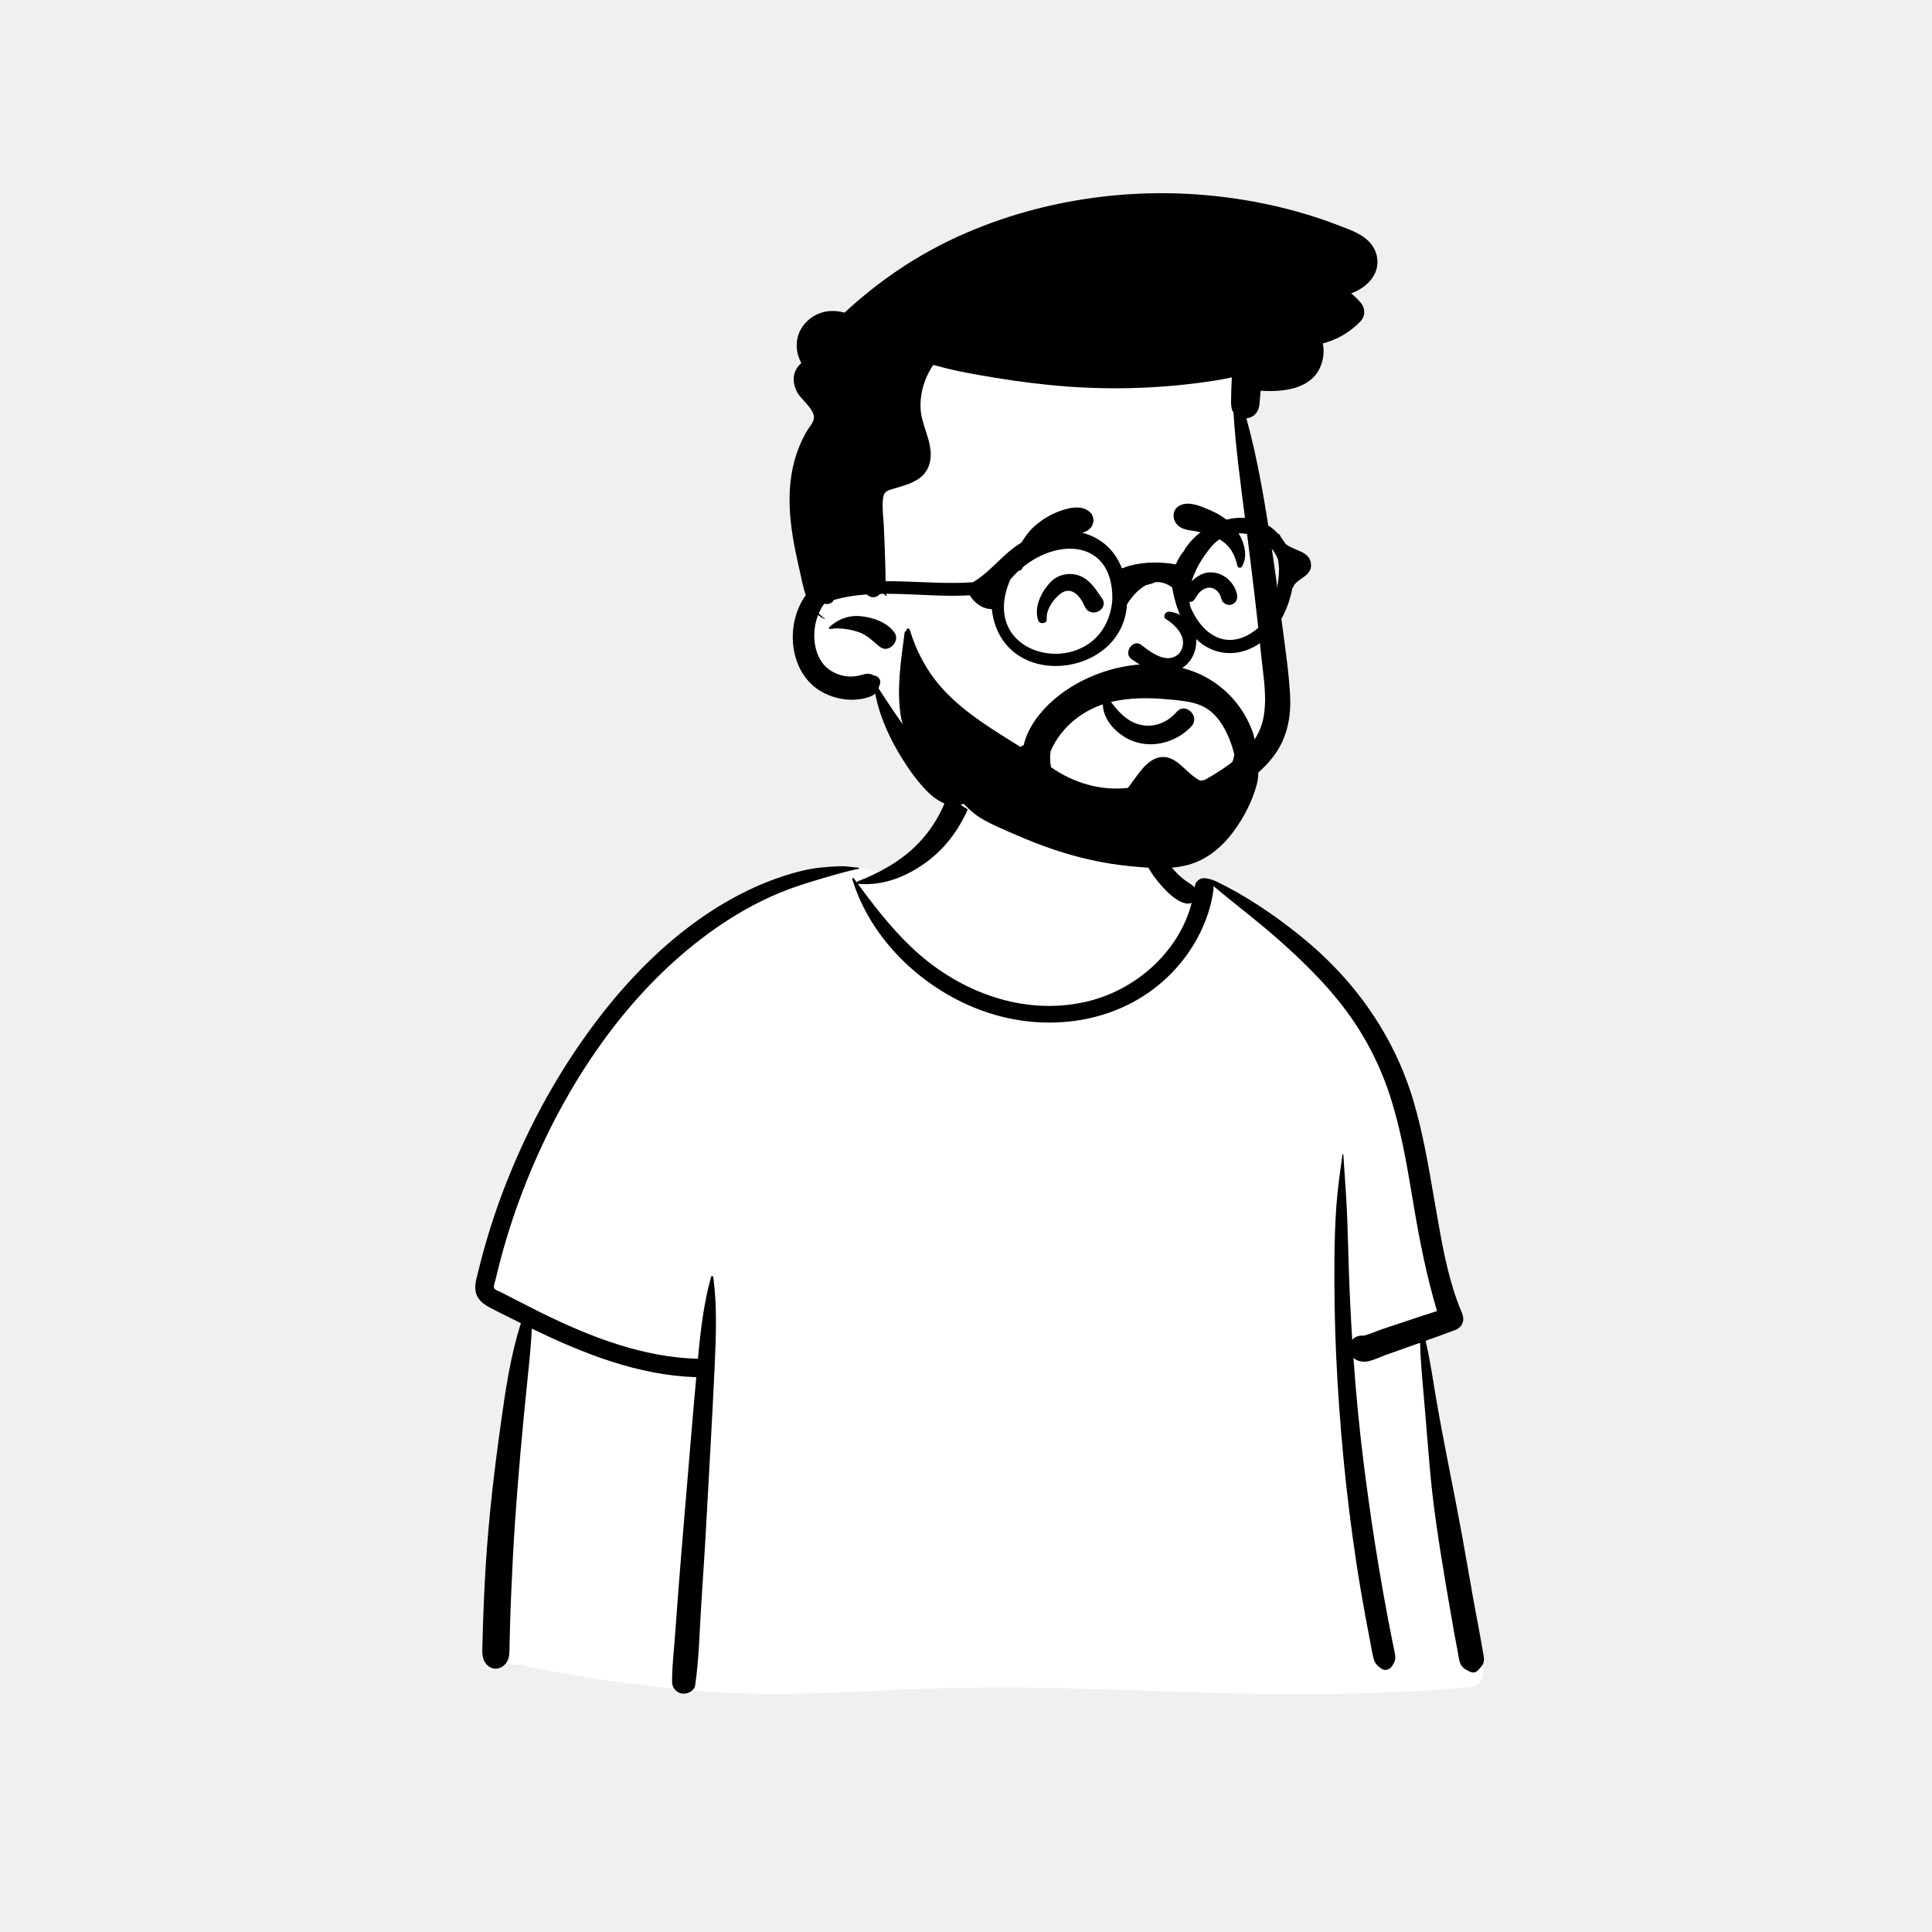
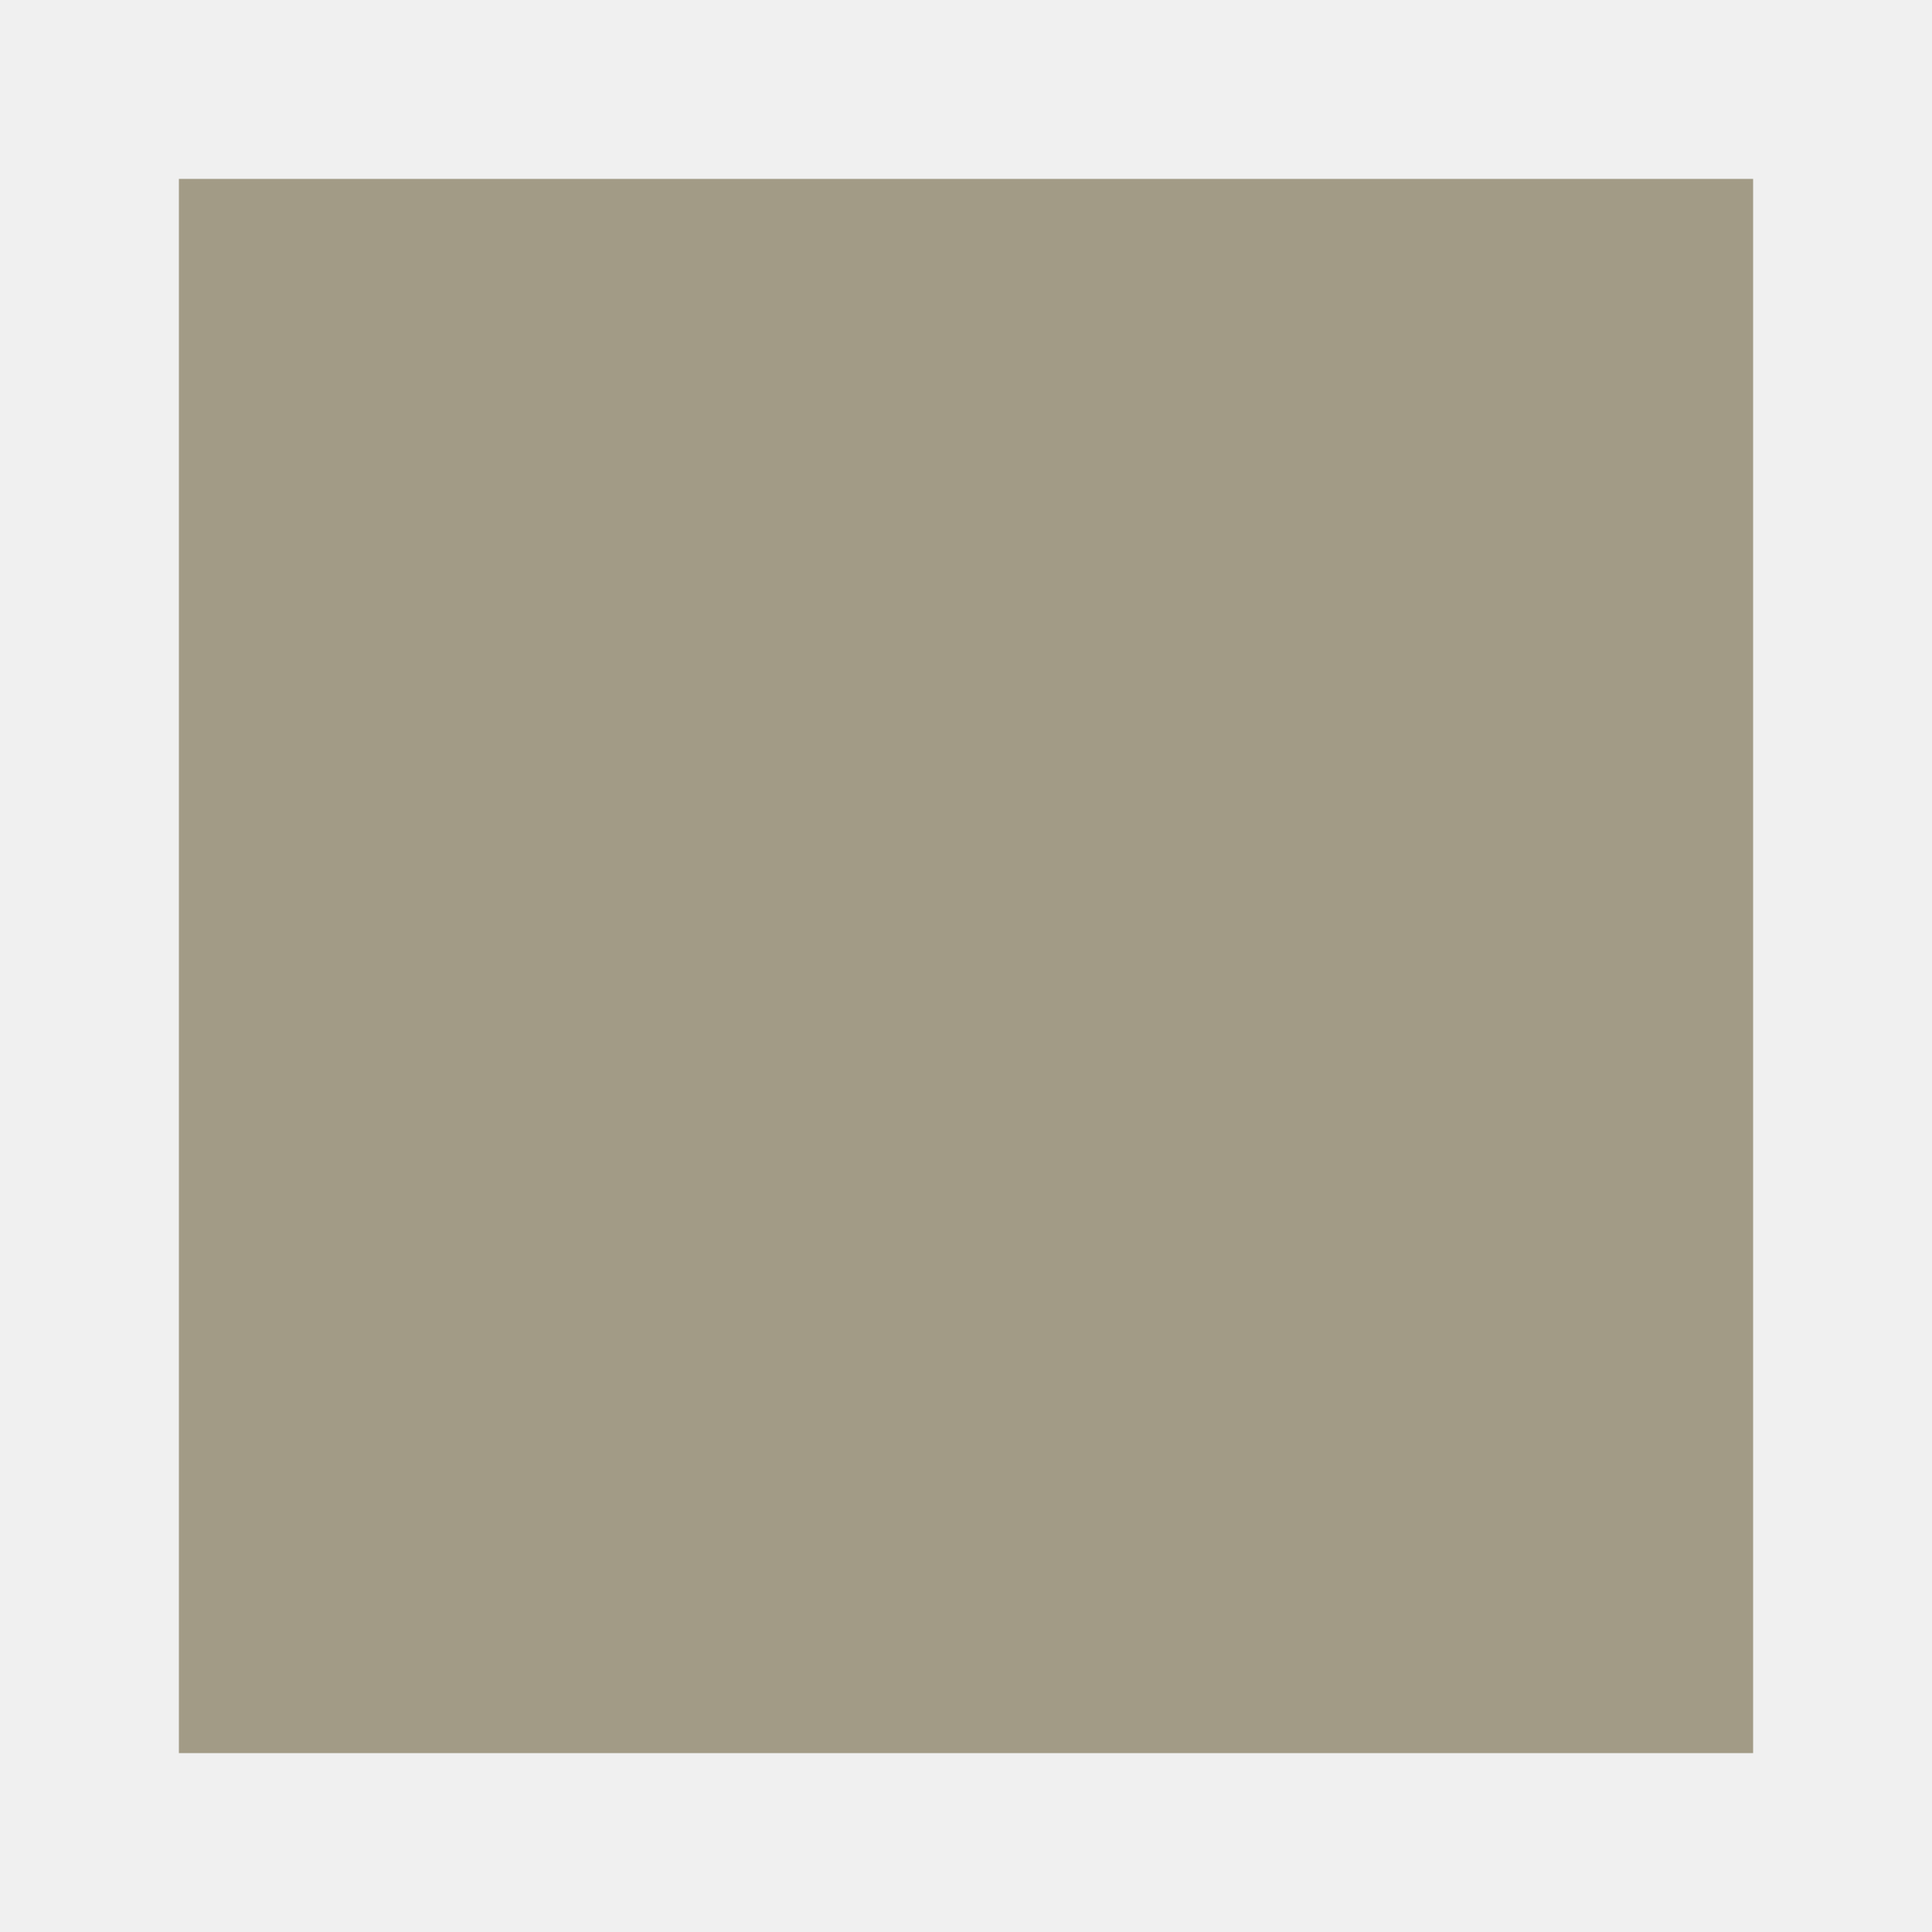
- <svg xmlns="http://www.w3.org/2000/svg" viewBox="-350 -150 1500 1500" style="width: 585px; height: 585px; justify-content: center; align-self: center; transform: scale(1, 1);">
-   <rect x="-350" y="-150" width="100%" height="100%" fill="#f0f0f0" rx="30" />
-   <g transform="rotate(360 410.5865 582.6888)">
-     <g transform="translate(0 459)">
-       <path d="M748.281 585.022C744.25 562.258 740.555 539.434 737.197 516.56C735.603 505.7 734.049 494.83 732.65 483.942C731.671 476.314 730.18 467.591 735.37 461.942C742.673 453.99 749.307 447.184 750.201 435.793C751.042 425.076 747.418 413.393 745.152 402.99C740.4 381.174 734.484 359.628 727.948 338.286C721.306 316.603 714.024 295.124 706.637 273.686C699.731 253.642 693.092 233.417 684.097 214.186C667.026 177.691 638.146 150.664 602.454 132.618C593.578 128.13 575.472 112.108 566.198 108.521C557.672 105.223 557.703 114.854 549.311 111.226C542.603 108.326 536.357 104.459 532.601 97.982C528.523 90.949 518.297 81.113 516.74 72.927C513.441 55.576 517.014 40.807 504.63 27.748C493.637 16.151 478.859 8.206 463.569 3.941C429.933 -5.44 385.075 1.119 364.781 32.374C355.088 47.3 351.701 65.341 338.622 77.523C327.202 88.159 329.757 95.431 314.965 100.913C314.127 101.224 291.42 96.353 290.582 96.665C274.4 93.202 258.934 102.895 244.087 108.521C221.954 116.905 200.883 127.819 181.085 140.79C141.166 166.945 106.976 200.908 78.79 239.341C50.37 278.091 28.319 321.523 12.617 366.917C8.805 377.943 5.38 389.103 2.358 400.372C0.668 406.679 -1.139 413.221 0.92 419.677C2.603 424.96 6.349 428.893 10.748 432.062C16.712 436.359 28.672 439.152 28.439 447.794C28.262 454.364 26.032 461.279 24.945 467.772C23.649 475.504 22.585 483.282 21.521 491.048C16.681 526.398 12.915 561.947 11.248 597.597C9.608 632.699 8.248 668.518 10.682 703.61C10.844 705.924 11.534 708.048 12.646 709.843C11.607 710.241 11.527 712.178 12.82 712.452C13.726 712.644 14.63 712.835 15.537 713.028C17.419 714.452 19.765 715.325 22.466 715.41C24.297 715.468 26.128 715.55 27.956 715.644C47.258 719.679 66.555 723.49 86.109 726.376C109.876 729.883 133.714 732.743 157.626 735.069C206.762 739.845 255.51 738.261 304.71 735.686C353.833 733.115 402.928 732.514 452.104 733.793C501.322 735.074 550.521 737.214 599.75 738.091C654.75 739.068 709.664 737.566 764.504 733.194C772.023 732.595 776.675 726.613 775.193 719.145C766.307 674.402 756.238 629.958 748.281 585.022Z" transform="translate(25.9997 -31.99965)" fill="#FFFFFF" stroke="none" />
-       <path d="M387.499 11.414C390.401 2.82 378.393 -3.896 372.349 2.594C368.625 6.593 367.134 11.739 365.35 16.786L364.976 17.828C363.504 21.857 361.659 25.756 359.605 29.521C355.317 37.381 349.885 44.669 343.661 51.102C330.891 64.299 314.162 73.628 297.126 80.206C296.582 80.416 296.353 80.896 296.408 81.337C295.593 80.227 294.779 79.117 293.969 78.007C293.529 77.406 292.433 77.731 292.683 78.549C307.284 126.366 348.611 165.008 395.354 181.324C443.676 198.192 499.563 190.729 537.318 154.758C556.111 136.853 569.596 112.78 573.128 86.93C573.281 85.806 573.244 84.783 573.07 83.854C589.682 97.874 607.105 110.89 623.392 125.306C642.416 142.146 660.893 160.15 676.08 180.597C691.487 201.344 703.101 224.254 710.862 248.896C718.244 272.335 722.639 296.55 726.714 320.754L728.773 333.051C733.39 360.393 738.797 387.342 746.69 413.895C737.862 416.725 729.065 419.643 720.268 422.581L703.534 428.171C699.095 429.654 694.083 432.097 689.427 433.074C686.213 432.549 683.001 433.893 680.87 436.224C679.693 417.484 678.804 398.731 678.163 379.989C677.675 365.731 677.406 351.456 676.792 337.203C676.149 322.266 674.837 307.385 674 292.487C673.972 291.992 673.312 292.019 673.25 292.487C671.482 305.775 669.502 318.924 668.55 332.341C667.61 345.596 667.176 358.922 667.064 372.21C666.845 398.134 667.226 424.054 668.459 449.951C670.957 502.44 675.903 554.844 683.698 606.813C685.91 621.565 688.387 636.273 691.074 650.945C692.359 657.961 693.69 664.967 695.067 671.965C695.813 675.756 696.399 679.664 697.363 683.407C698.424 687.528 700.305 689.488 703.911 691.751C706.634 693.458 709.993 692.188 711.672 689.715C713.717 686.704 714.725 684.452 714.153 680.792C713.653 677.596 712.89 674.423 712.249 671.253C710.963 664.899 709.715 658.539 708.506 652.17C706.087 639.434 703.86 626.664 701.693 613.882C697.317 588.069 693.612 562.138 690.27 536.172C686.597 507.635 683.841 478.952 681.805 450.219C683.505 451.871 685.707 452.78 688.595 453.134C693.024 453.676 698.063 451.574 702.619 449.672C704.131 449.041 705.591 448.432 706.957 447.949L729.068 440.133L733.599 438.524C733.796 452.029 735.189 465.691 736.329 479.016L737.23 489.544C738.431 503.58 739.62 517.614 740.743 531.659C743.273 563.319 748.278 594.839 753.548 626.168L755.084 635.258C756.728 644.966 758.412 654.666 760.136 664.359C760.998 669.204 761.911 674.035 762.874 678.86C763.376 681.377 763.653 684.129 764.421 686.572C765.634 690.43 768.314 692.026 771.734 693.626L772.364 693.917C774.279 694.795 776.538 694.785 778.101 693.176C780 691.222 782.127 689.297 782.876 686.572C783.482 684.366 783.039 682.092 782.607 679.878C782.571 679.693 782.535 679.509 782.5 679.325L782.361 678.574C781.562 674.048 780.803 669.514 779.966 664.994C778.412 656.612 776.814 648.238 775.283 639.852C772.103 622.438 769.231 604.968 766.048 587.556C759.822 553.502 752.561 519.621 746.635 485.522C743.847 469.48 741.578 452.964 737.857 437.001C745.435 434.291 753.001 431.547 760.539 428.713C766.576 426.444 768.474 421.032 766.012 415.261C756.494 392.953 751.784 368.499 747.568 344.518L744.786 328.601C740.269 302.624 735.99 276.525 728.532 251.196C713.337 199.588 681.976 155.763 640.12 122.239C619.88 106.029 598.373 91.418 575.021 80.208L574.877 80.14C573.354 79.434 569.422 77.961 566.075 77.826C562.616 77.687 559.081 79.908 558.488 84.949L558.476 85.031L558.046 84.573C555.701 82.188 552.534 80.684 549.918 78.605C547.233 76.471 544.746 74.039 542.452 71.494C538.165 66.737 534.643 61.193 531.705 55.513C525.701 43.905 523.856 31.588 522.375 18.854L522.083 16.302C521.897 14.667 519.711 13.728 518.763 15.403C511.081 28.99 512.885 47.049 518.511 61.075C521.585 68.739 525.779 75.519 531.149 81.798C536.113 87.602 543.733 95.697 551.43 97.368C553.229 97.759 554.868 97.548 556.247 96.93C546.627 134.346 513.917 163.705 476.789 173.126C429.599 185.101 380.729 168.267 344.836 137.056C327.219 121.738 312.603 103.256 298.749 84.515L296.984 82.121C297.105 82.178 297.242 82.218 297.4 82.232C317.878 83.963 336.893 75.852 352.839 63.362C369.803 50.076 380.673 31.633 387.499 11.414ZM294.039 69.283C290.11 68.841 286.143 68.394 282.235 68.564C277.201 68.783 272.184 69.104 267.174 69.664C257.886 70.704 248.234 73.23 239.363 76.134C220.384 82.348 202.438 91.137 185.598 101.841C151.152 123.735 121.762 152.927 96.883 185.117C69.244 220.878 46.617 260.429 29.087 302.061C20.332 322.856 12.851 344.171 6.801 365.91C5.309 371.271 3.895 376.655 2.582 382.063L2.466 382.535C2.283 383.268 2.088 384.013 1.89 384.768C0.639 389.539 -0.709 394.677 0.429 399.431C1.611 404.372 5.273 407.72 9.519 410.161C14.871 413.238 20.564 415.854 26.07 418.642C29.174 420.214 32.29 421.779 35.415 423.333C27.389 448.456 23.448 475.129 19.858 501.21L17.935 515.239C13.01 551.581 9.241 588.071 7.355 624.707C6.816 635.186 6.373 645.67 6.026 656.157C5.853 661.4 5.704 666.644 5.58 671.889C5.564 672.584 5.538 673.28 5.512 673.975C5.306 679.496 5.104 684.932 9.57 689.045C13.326 692.503 18.452 692.328 22.247 689.045C25.984 685.812 26.435 681.699 26.547 677.258L26.685 670.25C26.751 667.191 26.826 664.132 26.908 661.073C27.155 651.896 27.477 642.722 27.872 633.55C28.676 614.888 29.599 596.228 30.867 577.591C33.378 540.691 36.733 503.919 40.538 467.133C41.901 453.951 43.309 440.738 43.892 427.501C84.17 447.059 126.391 463.798 171.584 465.255C170.254 479.823 168.962 494.392 167.766 508.974C164.391 550.087 160.742 591.17 157.57 632.301C156.702 643.571 155.855 654.841 155.066 666.117C154.819 669.642 154.514 673.182 154.208 676.728C153.484 685.123 152.756 693.557 152.794 701.921C152.815 706.432 156.252 710.367 160.72 710.899C164.758 711.379 170.09 708.903 170.749 704.351C173.706 683.928 174.125 662.84 175.42 642.247C176.713 621.695 178.145 601.146 179.253 580.583C181.466 539.477 183.956 498.378 185.831 457.256C186.89 434.038 187.86 410.747 184.825 387.636C184.703 386.704 183.368 386.35 183.075 387.399C177.627 406.921 175.131 427.169 173.229 447.31L172.895 450.953C130.234 449.862 89.727 434.102 51.816 415.517L49.498 414.376C48.012 413.642 33.192 406.104 24.295 401.519L19.734 399.154C18.383 398.446 15.475 397.605 14.727 396.244C14.067 395.042 14.862 392.431 15.411 390.627C15.566 390.119 15.7 389.675 15.778 389.345C16.984 384.212 18.256 379.095 19.608 373.998C25.168 353.049 32.032 332.447 40.133 312.345C69.963 238.324 117.233 166.83 182.545 119.609C199.506 107.346 217.935 96.672 237.339 88.764C247.075 84.796 256.837 81.727 266.894 78.752L270.713 77.622C279.631 74.986 288.613 72.391 297.693 70.494C298.191 70.39 298.023 69.708 297.581 69.665C296.406 69.549 295.224 69.416 294.039 69.283Z" transform="translate(19.00033 -4.999743)" fill="#000000" fill-rule="evenodd" stroke="none" />
+ <svg xmlns="http://www.w3.org/2000/svg" width="1080" height="1080" fill="none">
+   <defs>
+     <clipPath id="a" class="frame-clip frame-clip-def">
+       <rect rx="0" ry="0" width="1080" height="1080" />
+     </clipPath>
+   </defs>
+   <g clip-path="url(#a)">
+     <g class="fills">
+       <rect rx="0" ry="0" width="1080" height="1080" class="frame-background" />
    </g>
-     <g transform="translate(225 0)">
-       <g>
-         <g>
-           <path d="M333.415 93.222C329.554 69.862 342.226 65.016 333.415 42.811C313.833 1.667 260.468 3.44 221.308 0.277C177.63 -1.397 133.422 4.369 93.156 21.875C83.538 26.056 74.287 30.973 65.419 36.56C57.751 41.391 58.805 50.577 63.64 55.588C28.775 104.96 48.716 171.232 20.897 223.202C15.758 232.491 8.961 240.821 4.494 250.487C-2.296 265.18 -2.731 286.233 12.667 295.99C34.354 307.631 46.456 284.584 57.112 317.993C110.33 434.483 217.329 441.044 318.905 380.31C327.693 375.422 336.662 369.897 343.298 362.217C358.361 345.266 356.587 321.428 356.92 300.259C357.106 287.854 357.137 275.447 357.016 263.039C356.542 212.781 339.885 143.065 333.415 93.222Z" transform="translate(52 80)" fill="#FFFFFF" stroke="none" />
-           <path d="M328.858 2.057C261.958 -4.863 192.397 5.687 131.067 33.507C98.618 48.227 68.817 68.487 42.698 92.737C37.928 91.397 32.708 91.117 28.368 91.867C21.268 93.097 14.768 97.157 10.508 102.957C4.028 111.757 4.258 122.977 9.178 131.897C8.397 132.526 7.678 133.247 7.018 134.026C1.828 140.217 2.368 148.207 6.178 154.977C7.243 156.875 9.161 158.976 11.19 161.199C15.33 165.734 19.936 170.779 18.728 175.657C17.918 178.967 14.978 182.067 13.268 184.977C11.138 188.597 9.338 192.377 7.738 196.257C-4.718 226.333 -0.002 258.647 7.025 289.34L7.657 292.088C9.047 298.235 10.327 305.444 12.618 312.087C-4.372 335.487 -0.292 375.167 27.498 388.417C34.328 391.677 41.928 393.517 49.518 393.267C53.478 393.127 57.608 392.587 61.358 391.287C63.228 390.637 65.078 389.807 66.528 388.477C70.008 406.887 77.958 423.847 87.948 439.797C93.578 448.767 100.108 457.727 107.668 465.177C115.658 473.037 129.448 480.717 139.189 471.047C142.508 467.757 141.439 462.647 137.788 460.207C130.948 455.607 123.708 452.787 117.668 446.937C110.948 440.427 104.588 433.397 98.588 426.227C90.031 416.005 82.512 404.857 75.157 393.666L69.158 384.517C69.171 384.487 69.182 384.457 69.192 384.427L69.248 384.237C69.264 384.143 69.279 384.052 69.293 383.963L69.439 383.026C69.472 382.954 69.516 382.863 69.566 382.753L69.808 382.207C71.647 378.677 69.358 374.617 65.358 374.446C64.072 374.446 63.894 374.407 64.818 374.321L65.198 374.287C63.828 373.487 62.348 373.087 60.748 373.087C58.878 373.087 57.098 373.727 55.308 374.167C52.668 374.817 50.317 375.276 47.598 375.267C42.018 375.247 36.638 373.637 31.928 370.667C21.048 363.807 17.908 349.097 19.668 337.057C20.168 333.647 20.988 330.427 22.158 327.427C23.608 328.657 25.228 329.707 27.038 330.557C27.308 330.687 27.528 330.317 27.278 330.147C25.508 329.007 23.988 327.647 22.689 326.127C25.948 318.507 31.458 312.337 39.288 308.007C44.228 305.276 49.808 303.977 55.298 304.167C55.317 304.327 55.348 304.487 55.378 304.647C55.978 307.776 57.462 309.353 59.622 311.246L60.397 311.917C63.348 314.437 67.128 314.207 69.508 311.837L69.567 311.917C70.328 311.167 70.978 310.467 71.538 309.776C72.647 310.607 73.698 311.537 74.689 312.567C75.058 312.946 75.678 312.457 75.428 311.997C74.647 310.587 73.768 309.257 72.788 308.026C74.058 305.907 74.548 303.667 74.558 300.387C74.564 297.003 74.47 293.608 74.376 290.218C74.341 288.98 74.307 287.743 74.278 286.507C74.067 277.577 73.608 268.647 73.258 259.717C73.172 257.481 72.989 255.167 72.805 252.821C72.365 247.245 71.912 241.493 72.708 236.207C73.366 231.834 76.009 230.809 79.648 229.747L84.378 228.38C95.5 225.123 106.766 221.046 109.178 207.897C110.675 199.71 108.189 192.058 105.694 184.378C103.907 178.879 102.116 173.364 101.778 167.627C101.058 155.577 104.758 143.307 111.608 133.337C118.248 135.057 124.858 136.887 131.608 138.237C140.948 140.117 150.317 141.797 159.718 143.317C178.189 146.307 196.718 148.696 215.388 150.087C252.808 152.867 290.508 151.467 327.628 145.877C332.908 145.087 338.168 144.157 343.388 143.007C343.358 143.897 343.317 144.797 343.268 145.696C342.978 150.717 342.838 155.707 342.828 160.727C342.658 162.037 342.698 163.457 342.939 165.007L343.218 166.817C343.418 168.077 343.918 169.227 344.658 170.237C346.439 198.037 350.189 225.687 353.758 253.327L354.608 259.939C358.846 293 362.863 326.098 366.238 359.257C366.538 362.197 366.894 365.184 367.254 368.201C368.86 381.673 370.537 395.733 367.588 408.797C364.668 421.767 356.388 431.847 346.078 439.907C321.848 458.877 291.468 471.398 261.888 479.077C246.048 483.187 228.918 487.287 212.468 487.097C206.578 487.026 200.328 486.317 194.939 483.776C190.335 481.617 187.444 477.727 184.805 473.541L184.298 472.727C182.098 469.177 175.678 469.377 174.788 473.967C172.138 487.557 184.439 496.017 196.168 499.297C209.517 503.032 223.421 501.296 236.916 499.236L239.248 498.877C274.208 493.457 307.478 481.776 339.088 466.087C353.078 459.147 366.088 449.797 375.628 437.317C386.258 423.397 389.548 406.927 388.618 389.677C387.578 370.667 384.578 351.607 382.178 332.737L381.43 326.903C379.178 309.4 376.826 291.908 374.198 274.457C369.168 241.026 363.718 207.397 354.698 174.776C354.897 174.757 355.098 174.737 355.298 174.707C360.998 173.847 364.358 169.497 364.848 163.887L365.768 153.357L366.267 153.389C382.813 154.407 404.315 152.364 411.948 135.227C414.608 129.257 415.278 122.627 414.038 116.637C425.078 113.776 435.328 107.807 443.228 99.557C447.328 95.276 447.038 89.087 443.228 84.747C440.968 82.157 438.558 79.837 436.018 77.757C443.228 75.196 449.988 70.397 453.748 63.707C458.588 55.097 456.689 44.557 449.918 37.587C444.1 31.59 435.848 28.665 428.193 25.719L425.475 24.669C394.464 12.784 361.878 5.468 328.858 2.057ZM54.938 328.377C45.438 327.567 37.738 330.787 30.767 336.937C30.078 337.537 30.837 338.477 31.597 338.347C38.507 337.127 46.677 338.497 53.278 340.627C60.627 343.007 64.578 348.007 70.498 352.437C76.998 357.297 86.028 347.807 81.597 341.337C75.988 333.147 64.488 329.196 54.938 328.377Z" transform="translate(37.99998 0.0003450957)" fill="#000000" fill-rule="evenodd" stroke="none" />
-         </g>
-       </g>
-       <g transform="translate(159 186)">
-         <g>
-           <path d="M175.373 49.587C175.699 49.444 175.991 49.205 176.203 48.858C178.978 44.31 179.267 38.881 178.039 33.564C176.563 27.172 172.899 20.959 168.944 16.756C163.959 11.458 157.895 7.754 151.246 4.947C150.762 4.743 150.267 4.531 149.763 4.315C142.964 1.405 134.597 -2.01 127.865 1.471C125.161 2.87 123.673 5.204 123.256 7.75C122.814 10.453 123.597 13.41 125.462 15.722C128.557 19.559 133.339 20.353 138.087 21.047C139.602 21.268 141.106 21.486 142.53 21.823C147.429 22.982 152.604 24.436 157.104 26.724C166.253 31.376 170.54 38.59 172.747 48.285C172.837 48.678 173.037 48.999 173.3 49.241C173.575 49.493 173.921 49.658 174.285 49.719C174.651 49.781 175.032 49.737 175.373 49.587ZM58.394 19.193C55.069 22.433 51.134 22.935 47.153 23.381C44.941 23.631 43.175 23.833 41.437 24.225C36.66 25.303 31.939 26.927 27.632 29.266C23.129 31.711 18.222 34.659 14.692 38.436C13.853 39.335 13.062 40.278 12.269 41.223C11.546 42.085 10.851 42.915 10.117 43.715C9.274 44.634 8.474 45.597 7.679 46.558C7.187 47.368 7.09 47.568 6.99 47.775C6.841 48.087 6.668 48.436 6.47 48.81C6.198 49.323 5.881 49.884 5.548 50.393C4.994 51.323 4.697 51.58 4.44 51.694C4.014 51.884 3.61 51.977 3.218 51.927C2.851 51.879 2.504 51.703 2.162 51.414C0.455 49.971 -0.048 47.605 0.004 45.092C0.082 41.279 1.488 37.058 2.785 34.463C5.799 28.433 9.979 22.165 15.006 17.665C20.742 12.528 27.018 8.639 34.226 5.959C38.705 4.293 43.891 2.764 48.771 2.957C52.284 3.096 55.637 4.14 58.407 6.748C60.107 8.349 60.923 10.625 60.923 12.901C60.923 15.221 60.076 17.555 58.394 19.193ZM164.634 78.33C166.478 78.882 167.779 78.621 169.441 77.755C170.719 77.09 171.589 76.039 172.088 74.812C172.599 73.556 172.706 72.108 172.454 70.766C171.405 65.195 168.042 60.251 163.503 57.067C159.091 53.973 153.589 52.544 148.048 53.734C144.003 54.604 138.007 58.442 134.85 63.124C133.504 65.12 132.671 67.26 132.581 69.372C132.495 71.387 133.008 73.418 135.676 76.096C135.935 76.177 136.208 76.221 136.477 76.221C137.138 76.221 137.821 75.944 138.274 75.544C139.469 74.493 140.311 73.164 141.178 71.733C141.641 70.968 142.102 70.198 142.69 69.519C144.449 67.493 147.002 65.774 149.683 65.326C152.167 64.911 154.406 65.647 156.181 67.035C158.256 68.66 159.713 71.152 160.252 73.815C160.472 74.893 161.036 75.866 161.818 76.648C162.607 77.437 163.615 78.024 164.634 78.33ZM46.175 69.111C43.748 67.559 40.893 67.026 37.729 68.466C35.256 69.59 30.919 73.338 27.901 78.266C25.836 81.637 24.372 85.592 24.677 89.712C24.748 90.668 24.394 91.374 23.837 91.895C23.396 92.307 22.76 92.61 22.013 92.705C21.379 92.785 20.669 92.713 20.091 92.532C18.993 92.19 18.412 91.477 18.193 90.896C16.08 85.284 16.99 79.021 19.358 73.371C22.555 65.746 28.359 59.358 32.162 57.299C38.67 53.774 46.347 53.612 52.864 57.203C58.411 60.26 61.88 65.194 65.33 70.224C66.064 71.293 66.791 72.355 67.544 73.398C69.051 75.487 69.201 77.559 68.618 79.336C67.971 81.305 66.322 82.966 64.259 83.836C62.353 84.639 60.141 84.752 58.183 83.927C56.529 83.229 55.012 81.87 54.051 79.562C52.434 75.677 49.739 71.39 46.175 69.111ZM127.748 115.98C135.872 104.601 124.366 93.898 116.814 89.308C114.836 87.888 116.406 83.184 120.634 83.911C159.031 90.508 139.136 156.649 90.112 120.354C84.275 115.645 91.343 105.275 97.634 109.307C97.953 109.552 98.288 109.81 98.636 110.08C105.704 115.544 118.636 125.542 127.748 115.98ZM117.042 185.1C109.675 187.233 101.768 187.424 94.259 185.221C87.448 183.222 80.455 178.823 75.442 173.003C70.989 167.832 68.106 161.549 68.219 154.842C68.232 154.076 68.505 153.436 68.927 152.94C69.38 152.406 70.014 152.039 70.693 151.88C71.391 151.716 72.129 151.774 72.757 152.059C73.326 152.318 73.813 152.757 74.118 153.398C74.888 154.41 75.655 155.407 76.426 156.376C82.62 164.024 88.618 169.74 97.932 171.79C102.985 172.903 108.032 172.409 112.663 170.712C117.62 168.895 122.102 165.7 125.613 161.612C127.2 159.765 129.074 159.011 130.905 158.998C132.982 158.983 135.034 159.948 136.579 161.49C138.099 163.006 139.116 165.065 139.209 167.219C139.29 169.11 138.673 171.085 137.032 172.848C131.626 178.652 124.621 182.904 117.042 185.1Z" transform="translate(54.00004 55.05923)" fill="#000000" fill-rule="evenodd" stroke="none" />
-         </g>
-       </g>
-       <g transform="translate(123 338)">
-         <g>
-           <path d="M268.388 67.08C270.922 71.427 273.06 76.041 274.758 80.805C275.556 83.042 281.542 107.261 277.755 121.138C274.111 134.497 267.519 147.166 259.18 158.287C251.52 168.499 241.863 176.987 229.899 181.682C214.289 187.81 195.674 186.087 179.386 184.505C159.043 182.523 139.049 177.998 119.705 171.451C110.028 168.188 100.531 164.424 91.173 160.35C81.975 156.356 72.198 152.421 63.58 147.246C56.169 142.791 49.848 135.783 43.796 129.708C34.259 120.137 24.931 110.156 16.692 99.425C9.002 89.415 3.25 80.144 1.302 67.48C-1.71 47.846 1.091 27.217 3.765 7.521C3.981 5.928 4.197 4.341 4.408 2.761C4.488 2.101 5.527 1.75 5.747 2.431C5.727 2.061 5.707 1.691 5.687 1.321C5.617 -0.262 7.924 -0.471 8.353 0.959C13.606 18.339 22.185 34.155 34.518 47.519C51.502 65.913 73.206 78.679 94.282 91.949C94.989 91.282 95.848 90.808 96.758 90.628C99.805 76.921 109.88 64.179 119.845 55.508C149.016 30.142 195.754 19.239 231.876 34.705C247.146 41.252 260.009 52.706 268.388 67.08ZM163.836 57.189C143.492 62.286 125.821 76.226 117.725 95.193C117.113 99.332 117.163 103.521 118.04 107.674C135.307 119.809 156.513 126.186 177.735 123.714C184.346 115.511 191.665 101.523 202.782 99.909C211.011 98.715 216.836 104.137 222.687 109.584C225.693 112.382 228.706 115.187 232.056 117.104C232.606 117.419 233.206 117.725 233.827 118.023C240.161 117.498 246.515 116.018 251.84 112.401C257.296 108.697 259.362 103.683 260.334 97.792C260.056 96.668 259.757 95.549 259.439 94.439C257.202 86.631 254.017 79.013 249.333 72.357C245.398 66.74 240.165 61.955 233.744 59.423C226.224 56.46 217.665 55.828 209.686 55.057C194.456 53.576 178.777 53.456 163.836 57.189Z" fill="#000000" fill-rule="evenodd" stroke="none" />
-         </g>
-       </g>
-       <g transform="translate(47 241)">
-         <g>
-           <path d="M355.09 63.432C352.262 71.128 347.958 79.14 342.695 85.617C321.401 103.649 300.71 93.665 290.204 69.226C286.212 51.955 296.811 33.351 308.042 20.646C324.262 4.389 350.733 12.921 358.191 32.247C358.644 34.751 358.918 37.249 359.049 39.739C358.894 47.83 357.919 54.745 355.09 62.432M150.41 47.911C178.462 14.544 230.942 12.76 229.603 64.115C223.577 129.119 122.106 113.164 150.41 47.911ZM363.913 20.076C362.93 18.411 361.839 16.8 360.648 15.259C360.208 14.997 359.955 12.673 358.337 12.501C336.71 -11.358 298.717 2.179 284.989 25.953C282.482 28.959 280.437 32.478 278.929 36.196C265.403 33.715 249.634 34.197 237.054 39.306C224.58 6.734 186.815 3.826 161.928 17.743C146.449 25.356 136.412 41.299 121.358 50.057C85.969 52.604 47.988 44.675 13.238 53.552C-14.168 59.25 8.742 73.127 13.338 63.866C46.101 54.186 84.916 62.366 118.933 60.185C122.47 66.168 129.253 71.064 136.013 70.855C143.314 135.576 237.698 124.844 240.954 67.311C244.647 61.472 249.24 55.884 255.814 52.246C258.331 51.725 260.762 51.048 262.984 50C266.782 49.464 272.634 51.074 276.128 54.236C288.097 126.052 357.052 117.688 369.375 54.774C369.62 54.524 370.305 53.586 370.831 52.081C375.049 46.504 385.375 44.431 383.725 35.016C382.256 25.599 370.364 25.711 363.913 20.076Z" transform="translate(11.99972 10.99992)" fill="#000000" stroke="none" />
-         </g>
-       </g>
+     <g class="frame-children">
+       <rect rx="0" ry="0" x="100" y="100" width="880" height="880" style="fill:#a29b86;fill-opacity:1" class="fills" />
    </g>
  </g>
</svg>
